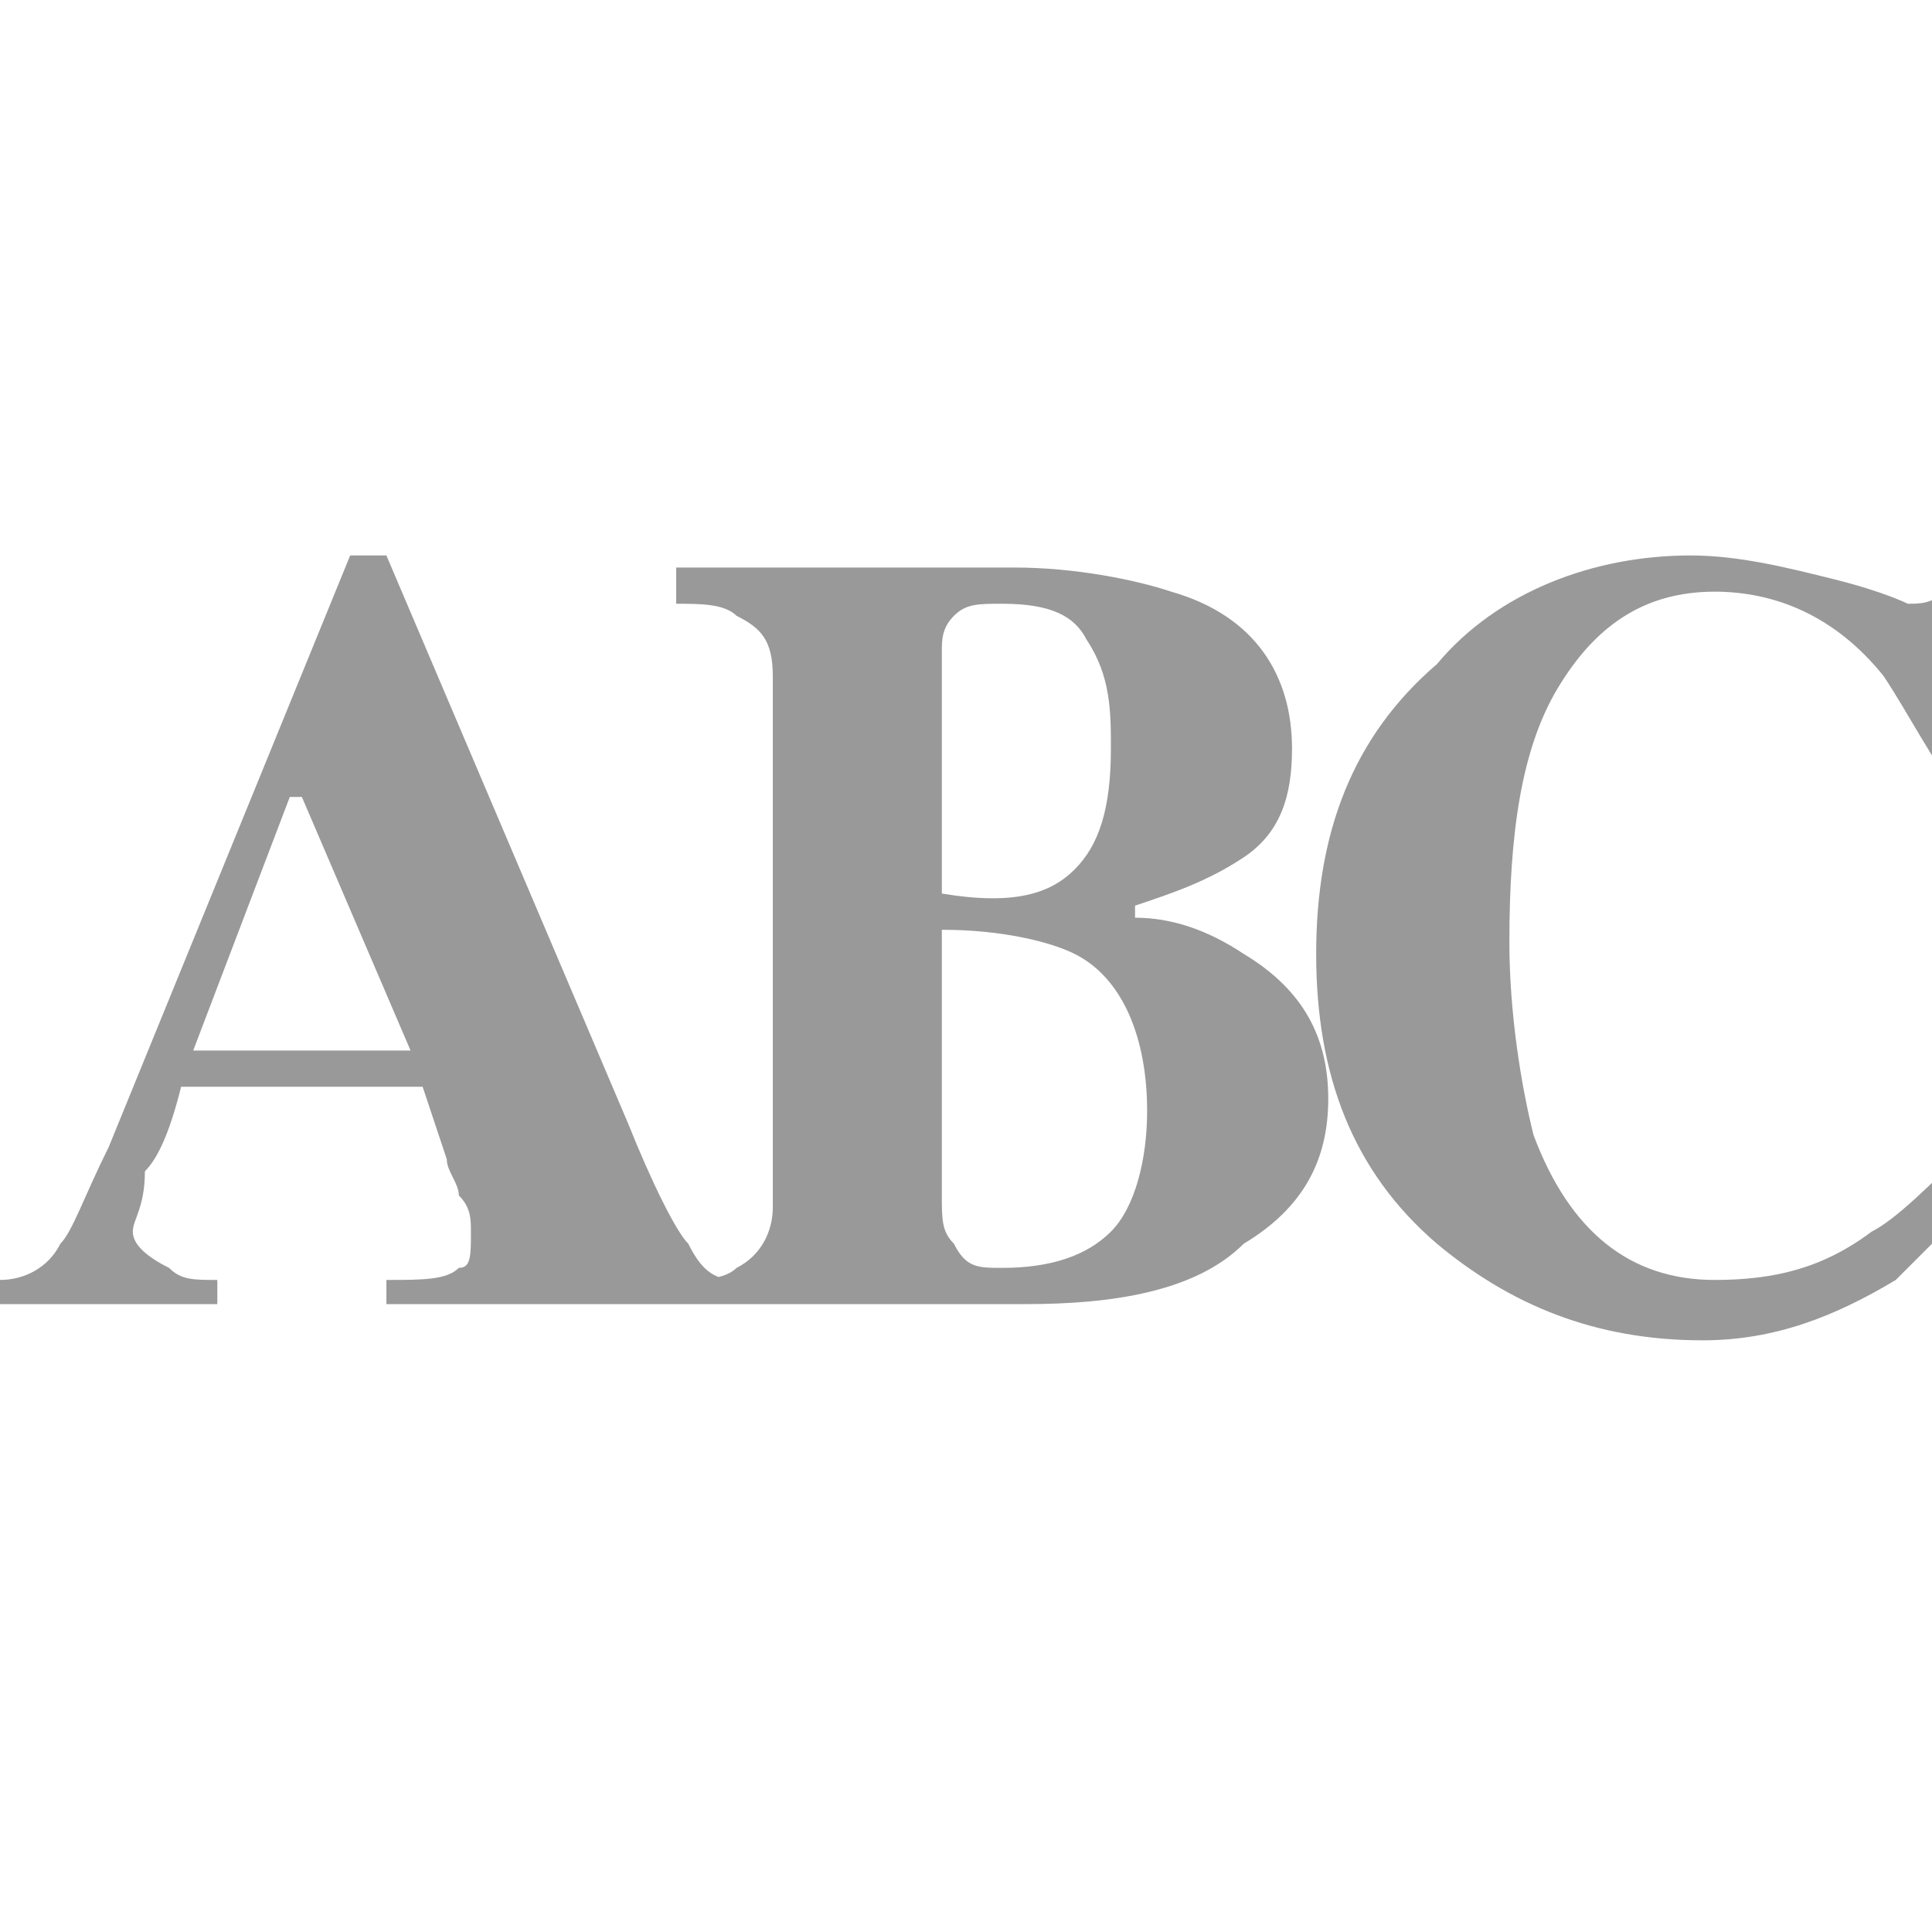
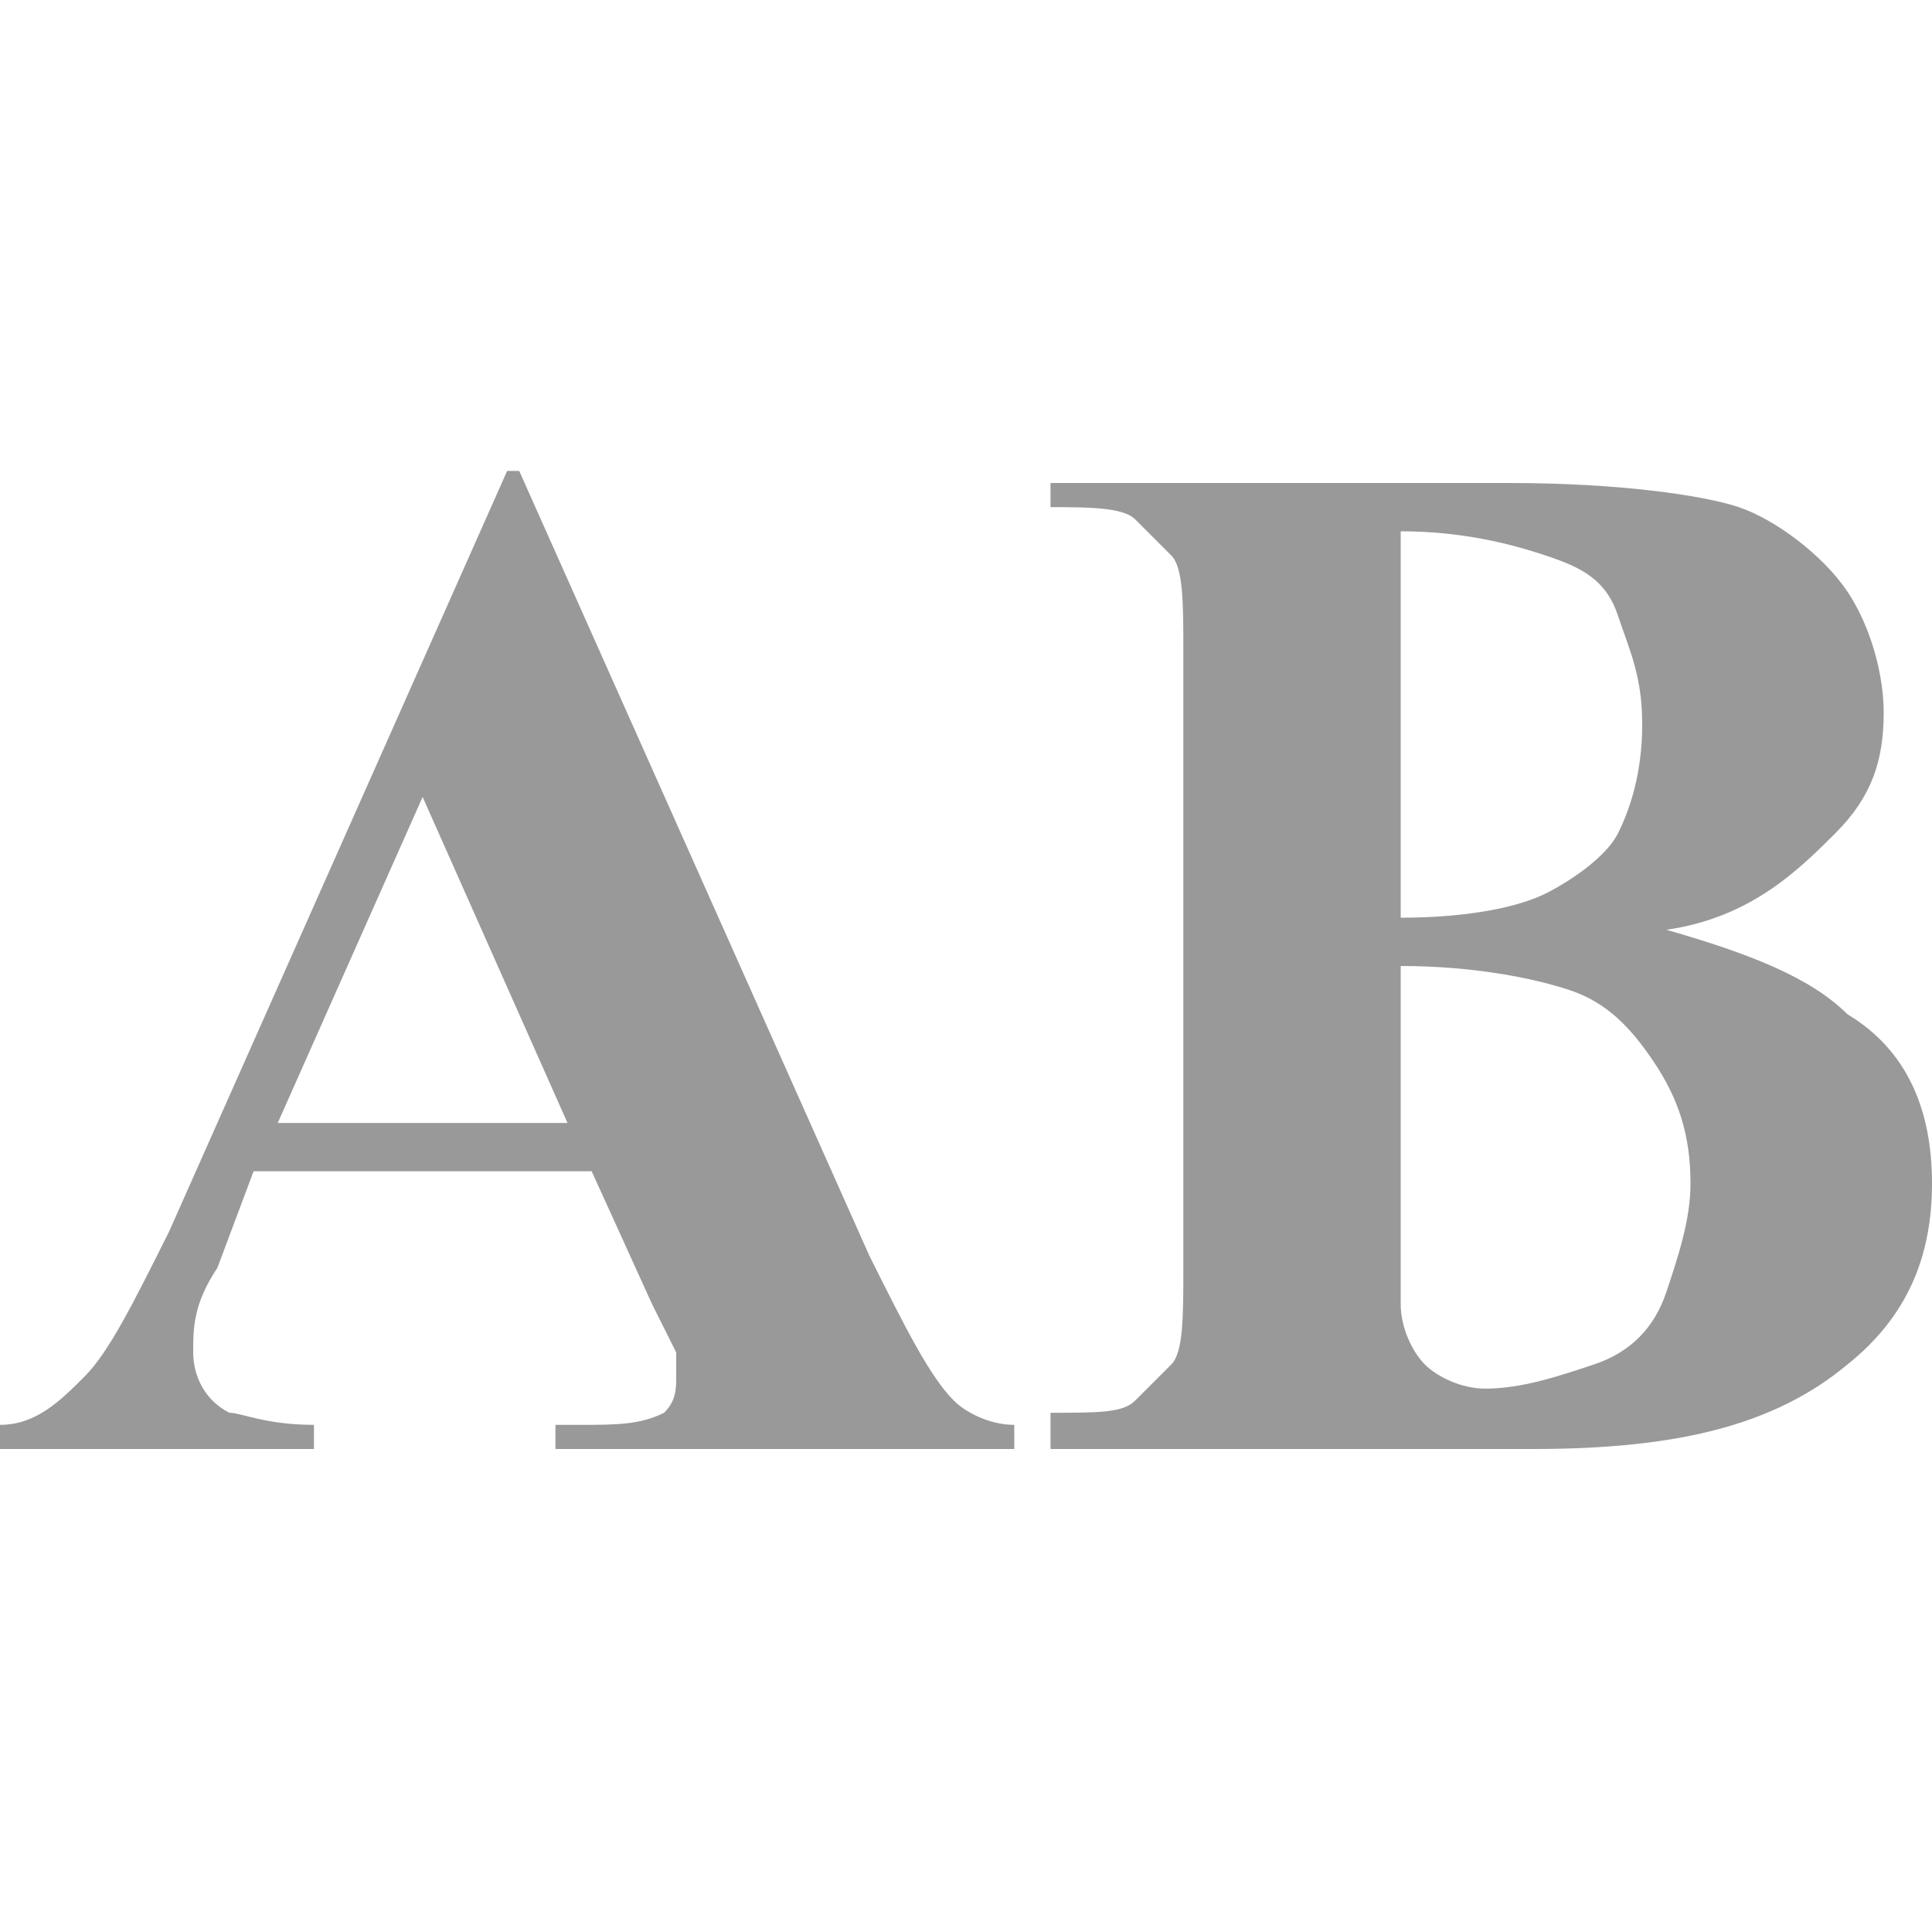
- <svg xmlns="http://www.w3.org/2000/svg" version="1.1" x="0px" y="0px" width="16px" height="16px" viewBox="0 -4.6 16 16" style="overflow:visible;enable-background:new 0 -4.6 16 16;" xml:space="preserve" preserveAspectRatio="xMinYMid meet">
+ <svg xmlns="http://www.w3.org/2000/svg" version="1.1" x="0px" y="0px" width="16px" height="16px" viewBox="0 -3.9 16 16" style="overflow:visible;enable-background:new 0 -3.9 16 16;" xml:space="preserve">
  <defs>
</defs>
-   <path style="fill:#999999;" d="M0,6c0.2,0,0.4-0.1,0.5-0.3c0.1-0.1,0.2-0.4,0.4-0.8l2-4.9h0.3l2,4.7c0.2,0.5,0.4,0.9,0.5,1  C5.8,5.9,5.9,6,6.1,6v0.2H3.2V6c0.3,0,0.5,0,0.6-0.1c0.1,0,0.1-0.1,0.1-0.3c0-0.1,0-0.2-0.1-0.3c0-0.1-0.1-0.2-0.1-0.3L3.5,4.4h-2  C1.4,4.8,1.3,5,1.2,5.1C1.2,5.4,1.1,5.5,1.1,5.6c0,0.1,0.1,0.2,0.3,0.3C1.5,6,1.6,6,1.8,6v0.2H0V6z M3.4,4.1L2.5,2H2.4L1.6,4.1H3.4z   M5.6,6c0.2,0,0.4,0,0.5-0.1c0.2-0.1,0.3-0.3,0.3-0.5V1c0-0.3-0.1-0.4-0.3-0.5C6,0.4,5.8,0.4,5.6,0.4V0.1h2.8c0.5,0,1,0.1,1.3,0.2  c0.7,0.2,1,0.7,1,1.3c0,0.4-0.1,0.7-0.4,0.9C10,2.7,9.7,2.8,9.4,2.9V3C9.7,3,10,3.1,10.3,3.3C10.8,3.6,11,4,11,4.5  c0,0.5-0.2,0.9-0.7,1.2C9.9,6.1,9.2,6.2,8.5,6.2H5.6V6z M8.9,2.6c0.2-0.2,0.3-0.5,0.3-1C9.2,1.3,9.2,1,9,0.7  C8.9,0.5,8.7,0.4,8.3,0.4c-0.2,0-0.3,0-0.4,0.1S7.8,0.7,7.8,0.8v2C8.4,2.9,8.7,2.8,8.9,2.6z M7.9,5.7C8,5.9,8.1,5.9,8.3,5.9  c0.4,0,0.7-0.1,0.9-0.3c0.2-0.2,0.3-0.6,0.3-1c0-0.6-0.2-1.1-0.6-1.3C8.7,3.2,8.3,3.1,7.8,3.1v2.2C7.8,5.5,7.8,5.6,7.9,5.7z   M15.2,0.2c0.4,0.1,0.6,0.2,0.6,0.2c0.1,0,0.2,0,0.3-0.1c0.1-0.1,0.1-0.2,0.1-0.3h0.3v2.1h-0.2C16,1.7,15.8,1.3,15.6,1  c-0.4-0.5-0.9-0.7-1.4-0.7c-0.6,0-1,0.3-1.3,0.8c-0.3,0.5-0.4,1.2-0.4,2.1c0,0.6,0.1,1.2,0.2,1.6c0.3,0.8,0.8,1.2,1.5,1.2  c0.5,0,0.9-0.1,1.3-0.4c0.2-0.1,0.5-0.4,0.8-0.7l0.3,0.2c-0.4,0.4-0.7,0.7-0.9,0.9c-0.5,0.3-1,0.5-1.6,0.5c-0.9,0-1.6-0.3-2.2-0.8  c-0.7-0.6-1-1.4-1-2.4c0-1,0.3-1.8,1-2.4C12.4,0.3,13.2,0,14,0C14.4,0,14.8,0.1,15.2,0.2z" />
+   <path style="fill:#999999;" d="M13.8,3.8C14.5,4,15,4.2,15.3,4.5C15.8,4.8,16,5.3,16,5.9c0,0.6-0.2,1.1-0.7,1.5  c-0.6,0.5-1.4,0.7-2.6,0.7h-4V7.8c0.4,0,0.6,0,0.7-0.1s0.2-0.2,0.3-0.3s0.1-0.4,0.1-0.8V1.5c0-0.4,0-0.7-0.1-0.8S9.5,0.5,9.4,0.4  S9,0.3,8.7,0.3V0.1h3.8c0.9,0,1.6,0.1,1.9,0.2s0.7,0.4,0.9,0.7s0.3,0.7,0.3,1c0,0.4-0.1,0.7-0.4,1S14.5,3.7,13.8,3.8z M11.6,4.1v2.5  l0,0.3c0,0.2,0.1,0.4,0.2,0.5s0.3,0.2,0.5,0.2c0.3,0,0.6-0.1,0.9-0.2s0.5-0.3,0.6-0.6s0.2-0.6,0.2-0.9c0-0.4-0.1-0.7-0.3-1  S13.3,4.4,13,4.3S12.2,4.1,11.6,4.1z M11.6,3.7c0.6,0,1-0.1,1.2-0.2s0.5-0.3,0.6-0.5s0.2-0.5,0.2-0.9s-0.1-0.6-0.2-0.9  s-0.3-0.4-0.6-0.5s-0.7-0.2-1.2-0.2V3.7z M4.9,5.8H2.1L1.8,6.6C1.6,6.9,1.6,7.1,1.6,7.3c0,0.2,0.1,0.4,0.3,0.5  C2,7.8,2.2,7.9,2.6,7.9v0.2H0V7.9c0.3,0,0.5-0.2,0.7-0.4s0.4-0.6,0.7-1.2L4.2,0h0.1l2.9,6.5c0.3,0.6,0.5,1,0.7,1.2  C8,7.8,8.2,7.9,8.4,7.9v0.2H4.6V7.9h0.2c0.3,0,0.5,0,0.7-0.1c0.1-0.1,0.1-0.2,0.1-0.3c0-0.1,0-0.1,0-0.2c0,0-0.1-0.2-0.2-0.4  L4.9,5.8z M4.7,5.4L3.5,2.7L2.3,5.4H4.7z" />
</svg>
